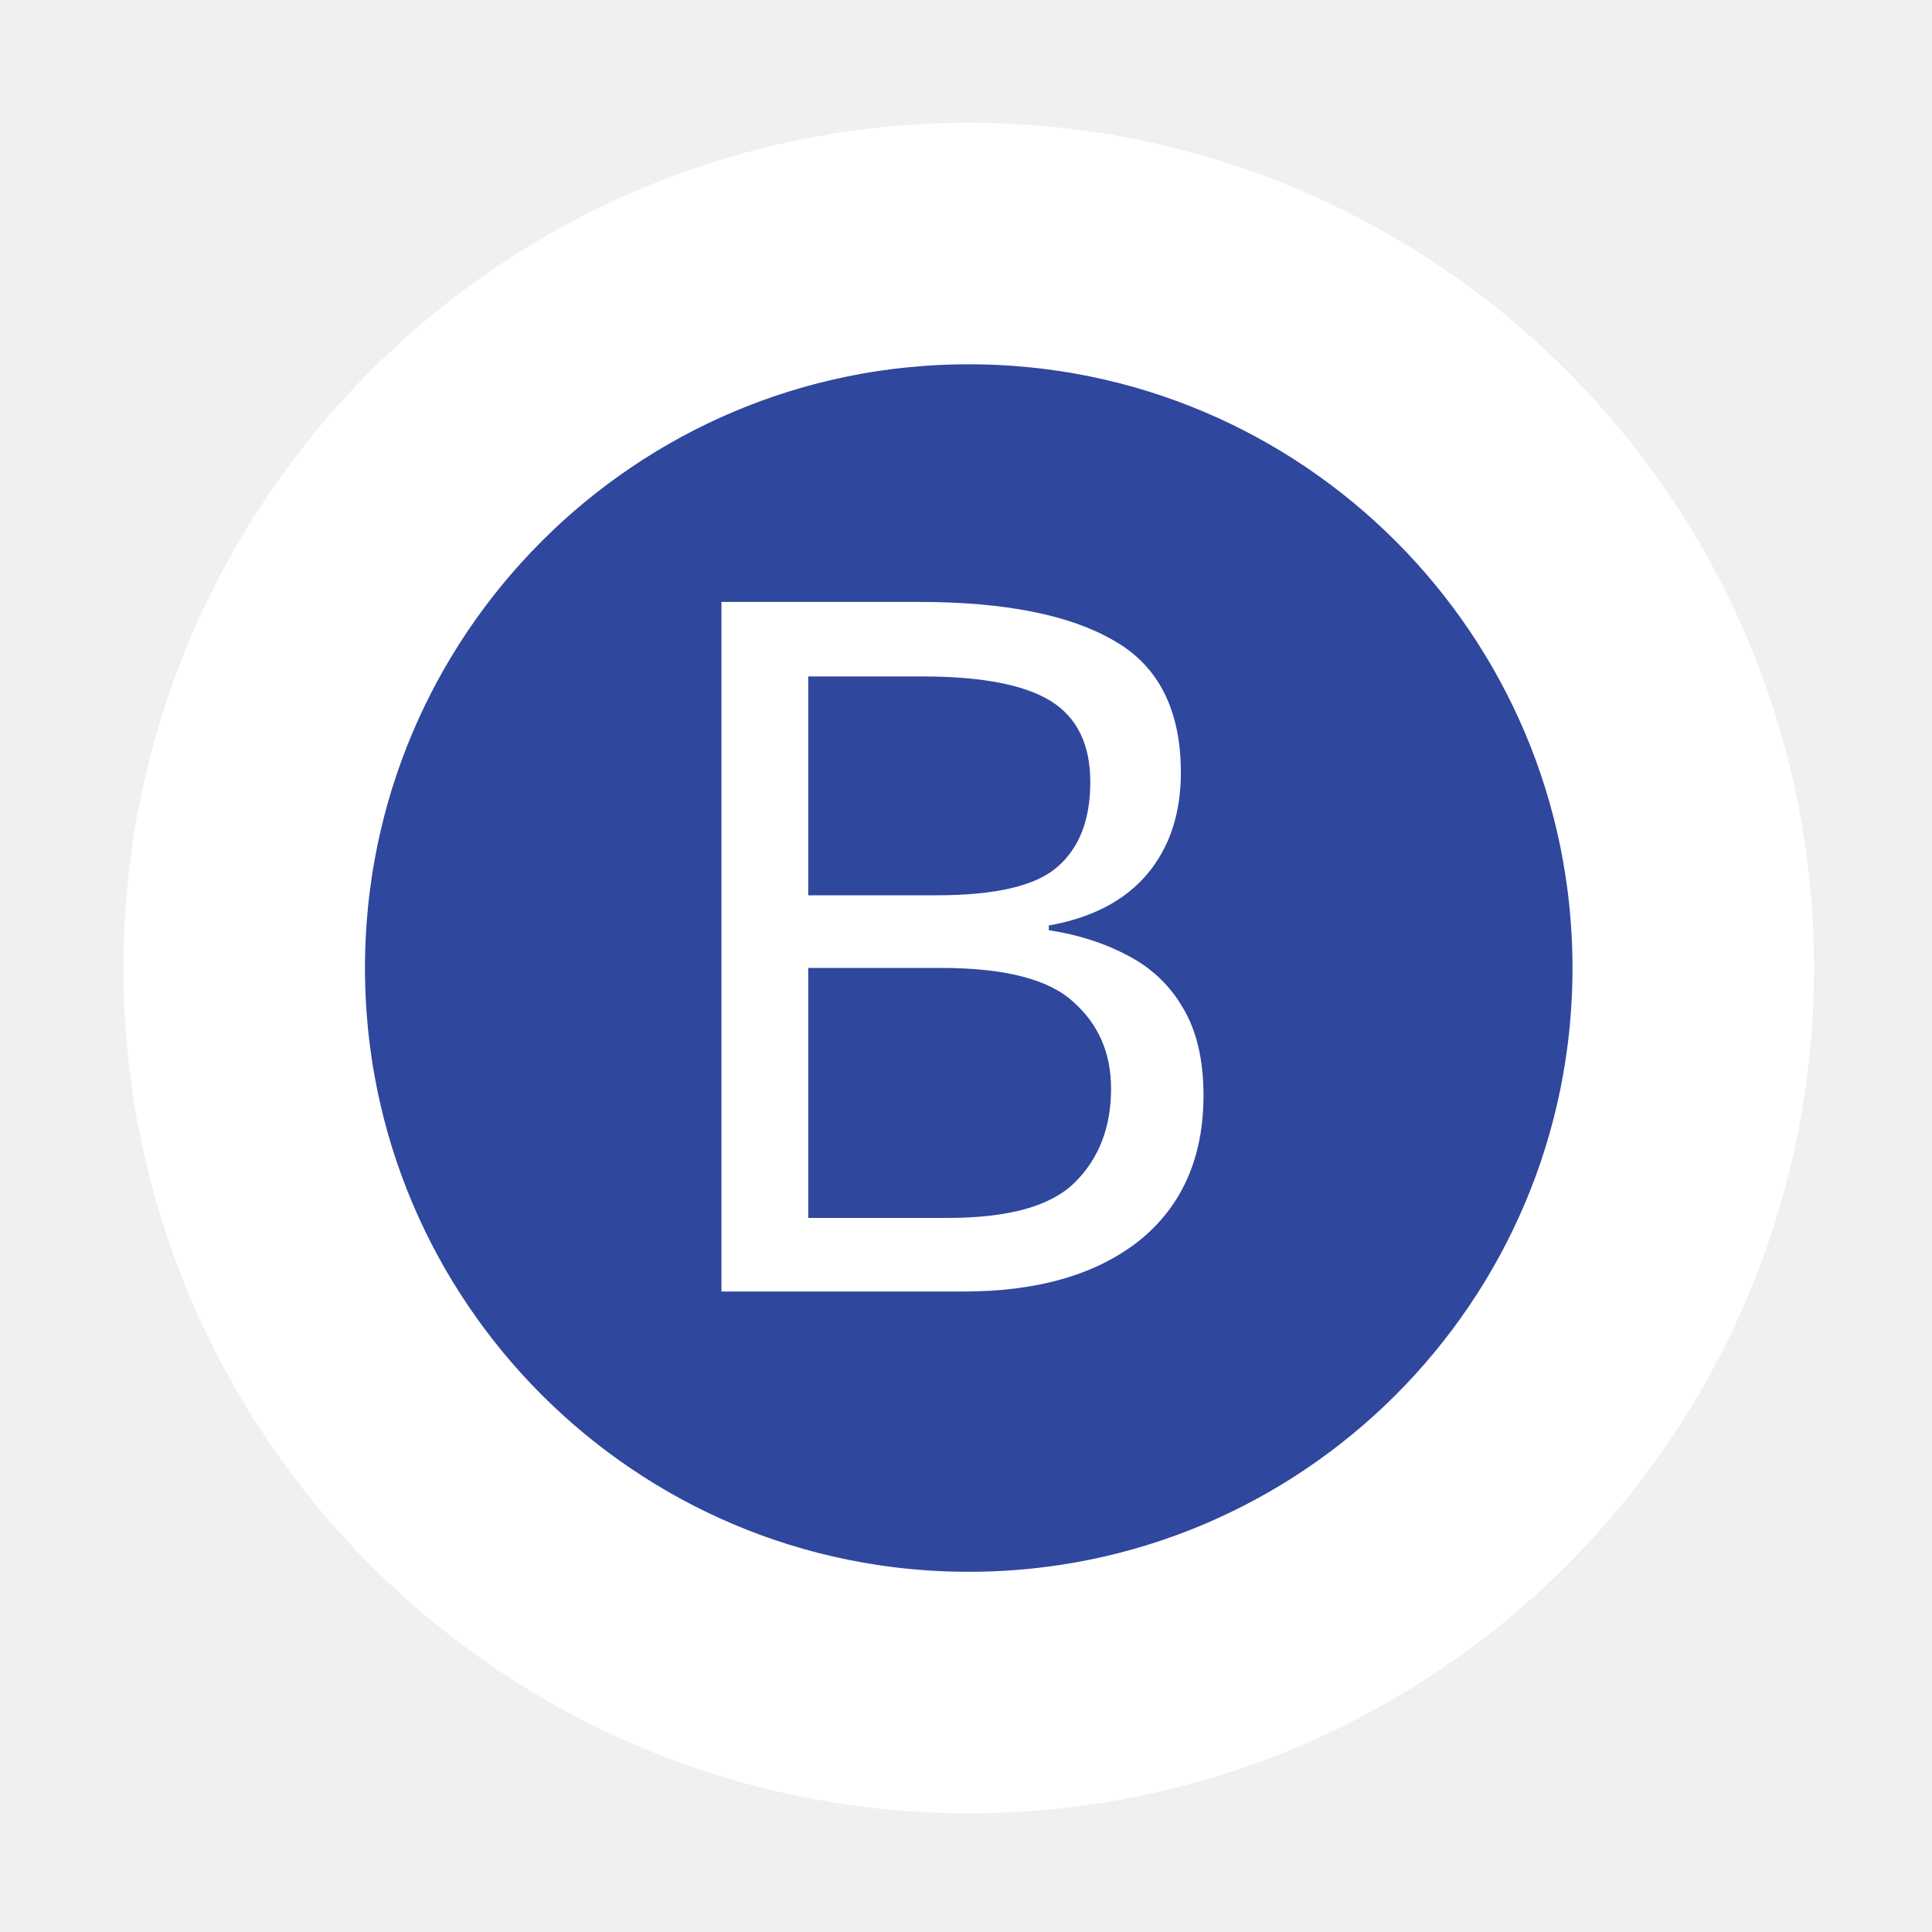
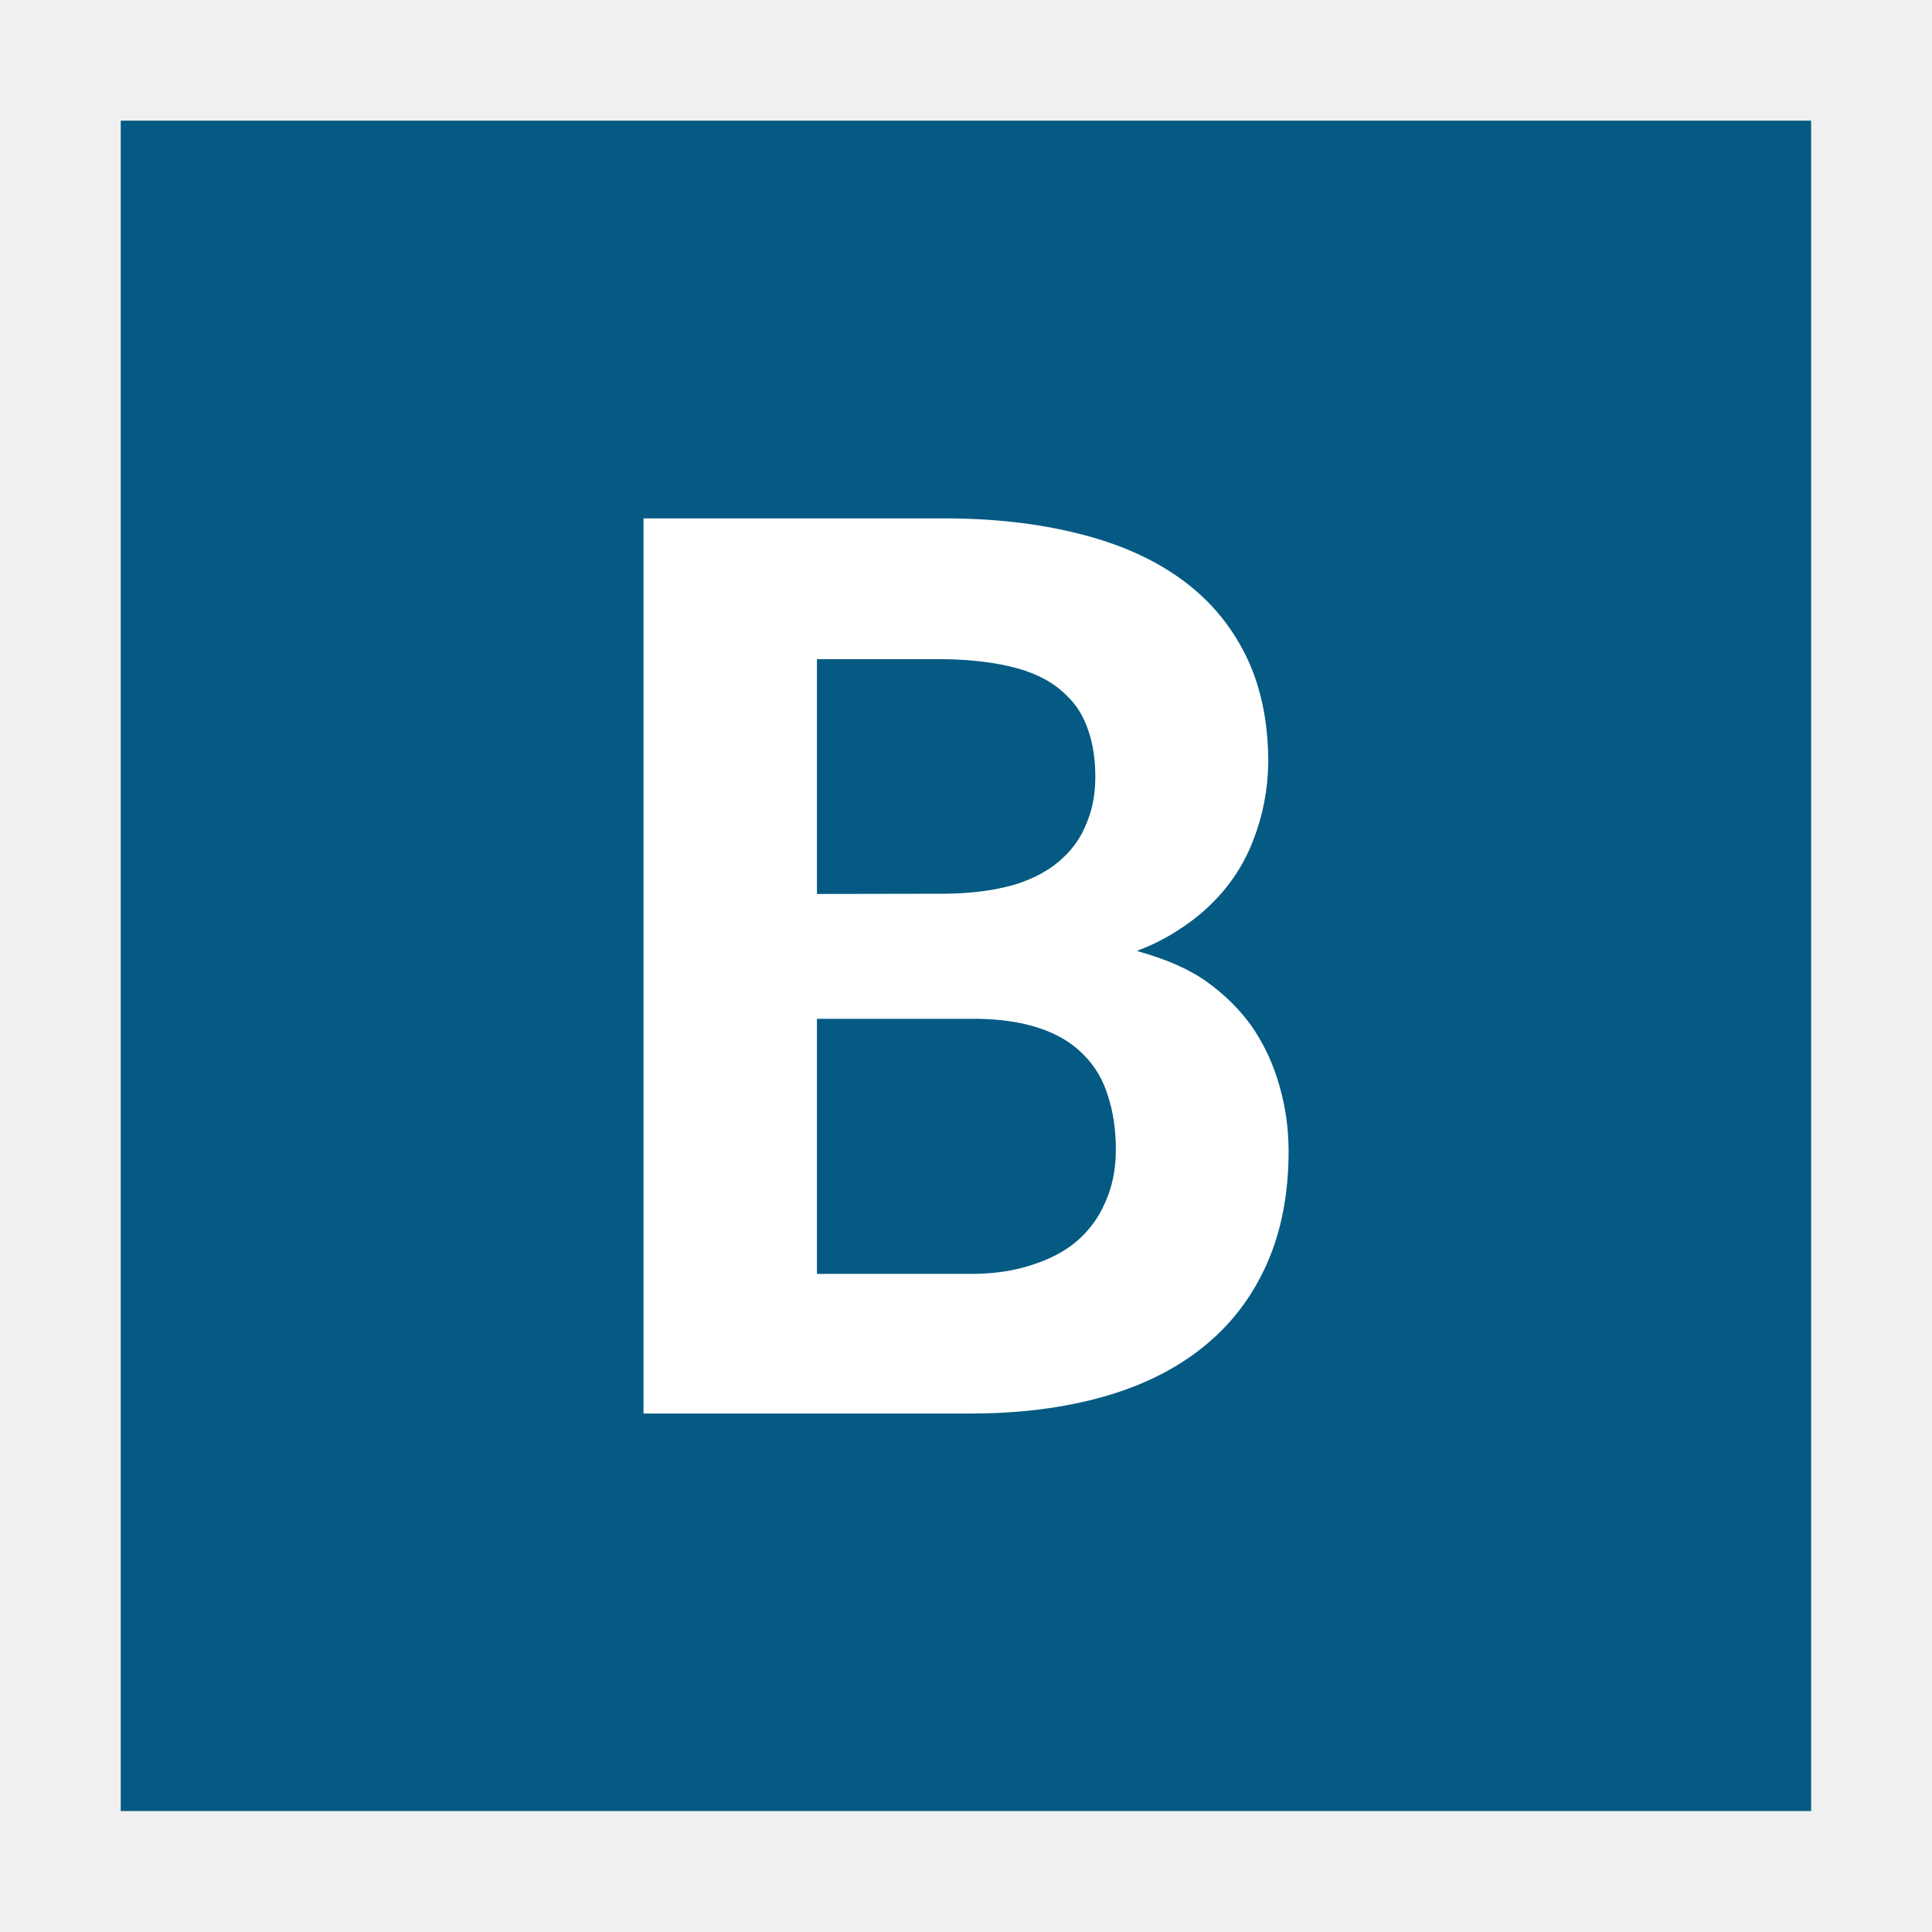
- <svg xmlns="http://www.w3.org/2000/svg" version="1.1" id="svg3963" x="0px" y="0px" viewBox="0 0 32 32" style="enable-background:new 0 0 32 32;" xml:space="preserve">
-   <style type="text/css">
- 	.st0{fill:#2F479D;stroke:#FFFFFF;stroke-width:4;stroke-miterlimit:15.118;}
- 	.st1{fill:#FFFFFF;}
- 	.st2{font-family:'Arial-BoldMT';}
- 	.st3{font-size:16px;}
- </style>
+ <svg xmlns="http://www.w3.org/2000/svg" width="32" height="32" viewBox="0 0 8.467 8.467" version="1.1" id="svg3963">
+   <defs id="defs3957" />
  <g id="layer1" transform="translate(-25.24881,-32.80833)">
-     <g id="g4534" transform="translate(18.29405,32.14215)">
-       <circle id="path3313-5" class="st0" cx="23" cy="16.7" r="12" />
-       <text transform="matrix(1 0 0 1 17.3573 22.0576)" class="st1 st2 st3">B</text>
+     <g id="g4534" transform="translate(18.29405,32.14215)" style="stroke-width:1.058;stroke-miterlimit:4;stroke-dasharray:none">
+       <rect style="fill:#055a84;stroke-width:0.319;stroke-linecap:round;fill-opacity:1" id="rect1514" width="7.408" height="7.408" x="7.484" y="1.195" />
+       <g aria-label="B" id="text3884-2" style="font-size:5.518px;line-height:1.25;letter-spacing:0px;word-spacing:0px;fill:#ffffff">
+         <path d="m 9.775,6.861 h 1.431 q 0.323,0 0.582,-0.073 0.259,-0.073 0.439,-0.218 0.181,-0.145 0.278,-0.361 0.097,-0.216 0.097,-0.498 0,-0.148 -0.04,-0.286 Q 12.523,5.285 12.442,5.166 12.364,5.056 12.248,4.972 12.135,4.889 11.941,4.835 v -0.003 q 0.1,-0.038 0.181,-0.092 0.084,-0.054 0.148,-0.119 0.119,-0.119 0.178,-0.275 0.062,-0.159 0.065,-0.337 0,-0.275 -0.102,-0.477 Q 12.31,3.331 12.124,3.199 11.938,3.067 11.674,3.003 11.413,2.938 11.092,2.938 H 9.775 Z M 10.535,5.131 h 0.706 q 0.159,0.003 0.275,0.043 0.116,0.04 0.189,0.116 0.073,0.073 0.105,0.178 0.035,0.105 0.035,0.237 0,0.127 -0.046,0.229 -0.043,0.102 -0.129,0.175 -0.078,0.065 -0.197,0.102 -0.116,0.038 -0.264,0.038 H 10.535 Z m 0,-0.547 V 3.555 h 0.56 q 0.183,0.003 0.318,0.04 0.137,0.038 0.218,0.121 0.062,0.059 0.092,0.148 0.032,0.089 0.032,0.207 0,0.113 -0.038,0.202 -0.035,0.089 -0.102,0.151 -0.081,0.078 -0.213,0.119 -0.132,0.038 -0.304,0.04 z" style="font-weight:bold;font-family:'Roboto Mono';-inkscape-font-specification:'Roboto Mono Bold';text-align:center;text-anchor:middle" id="path4903" />
+       </g>
    </g>
  </g>
</svg>
